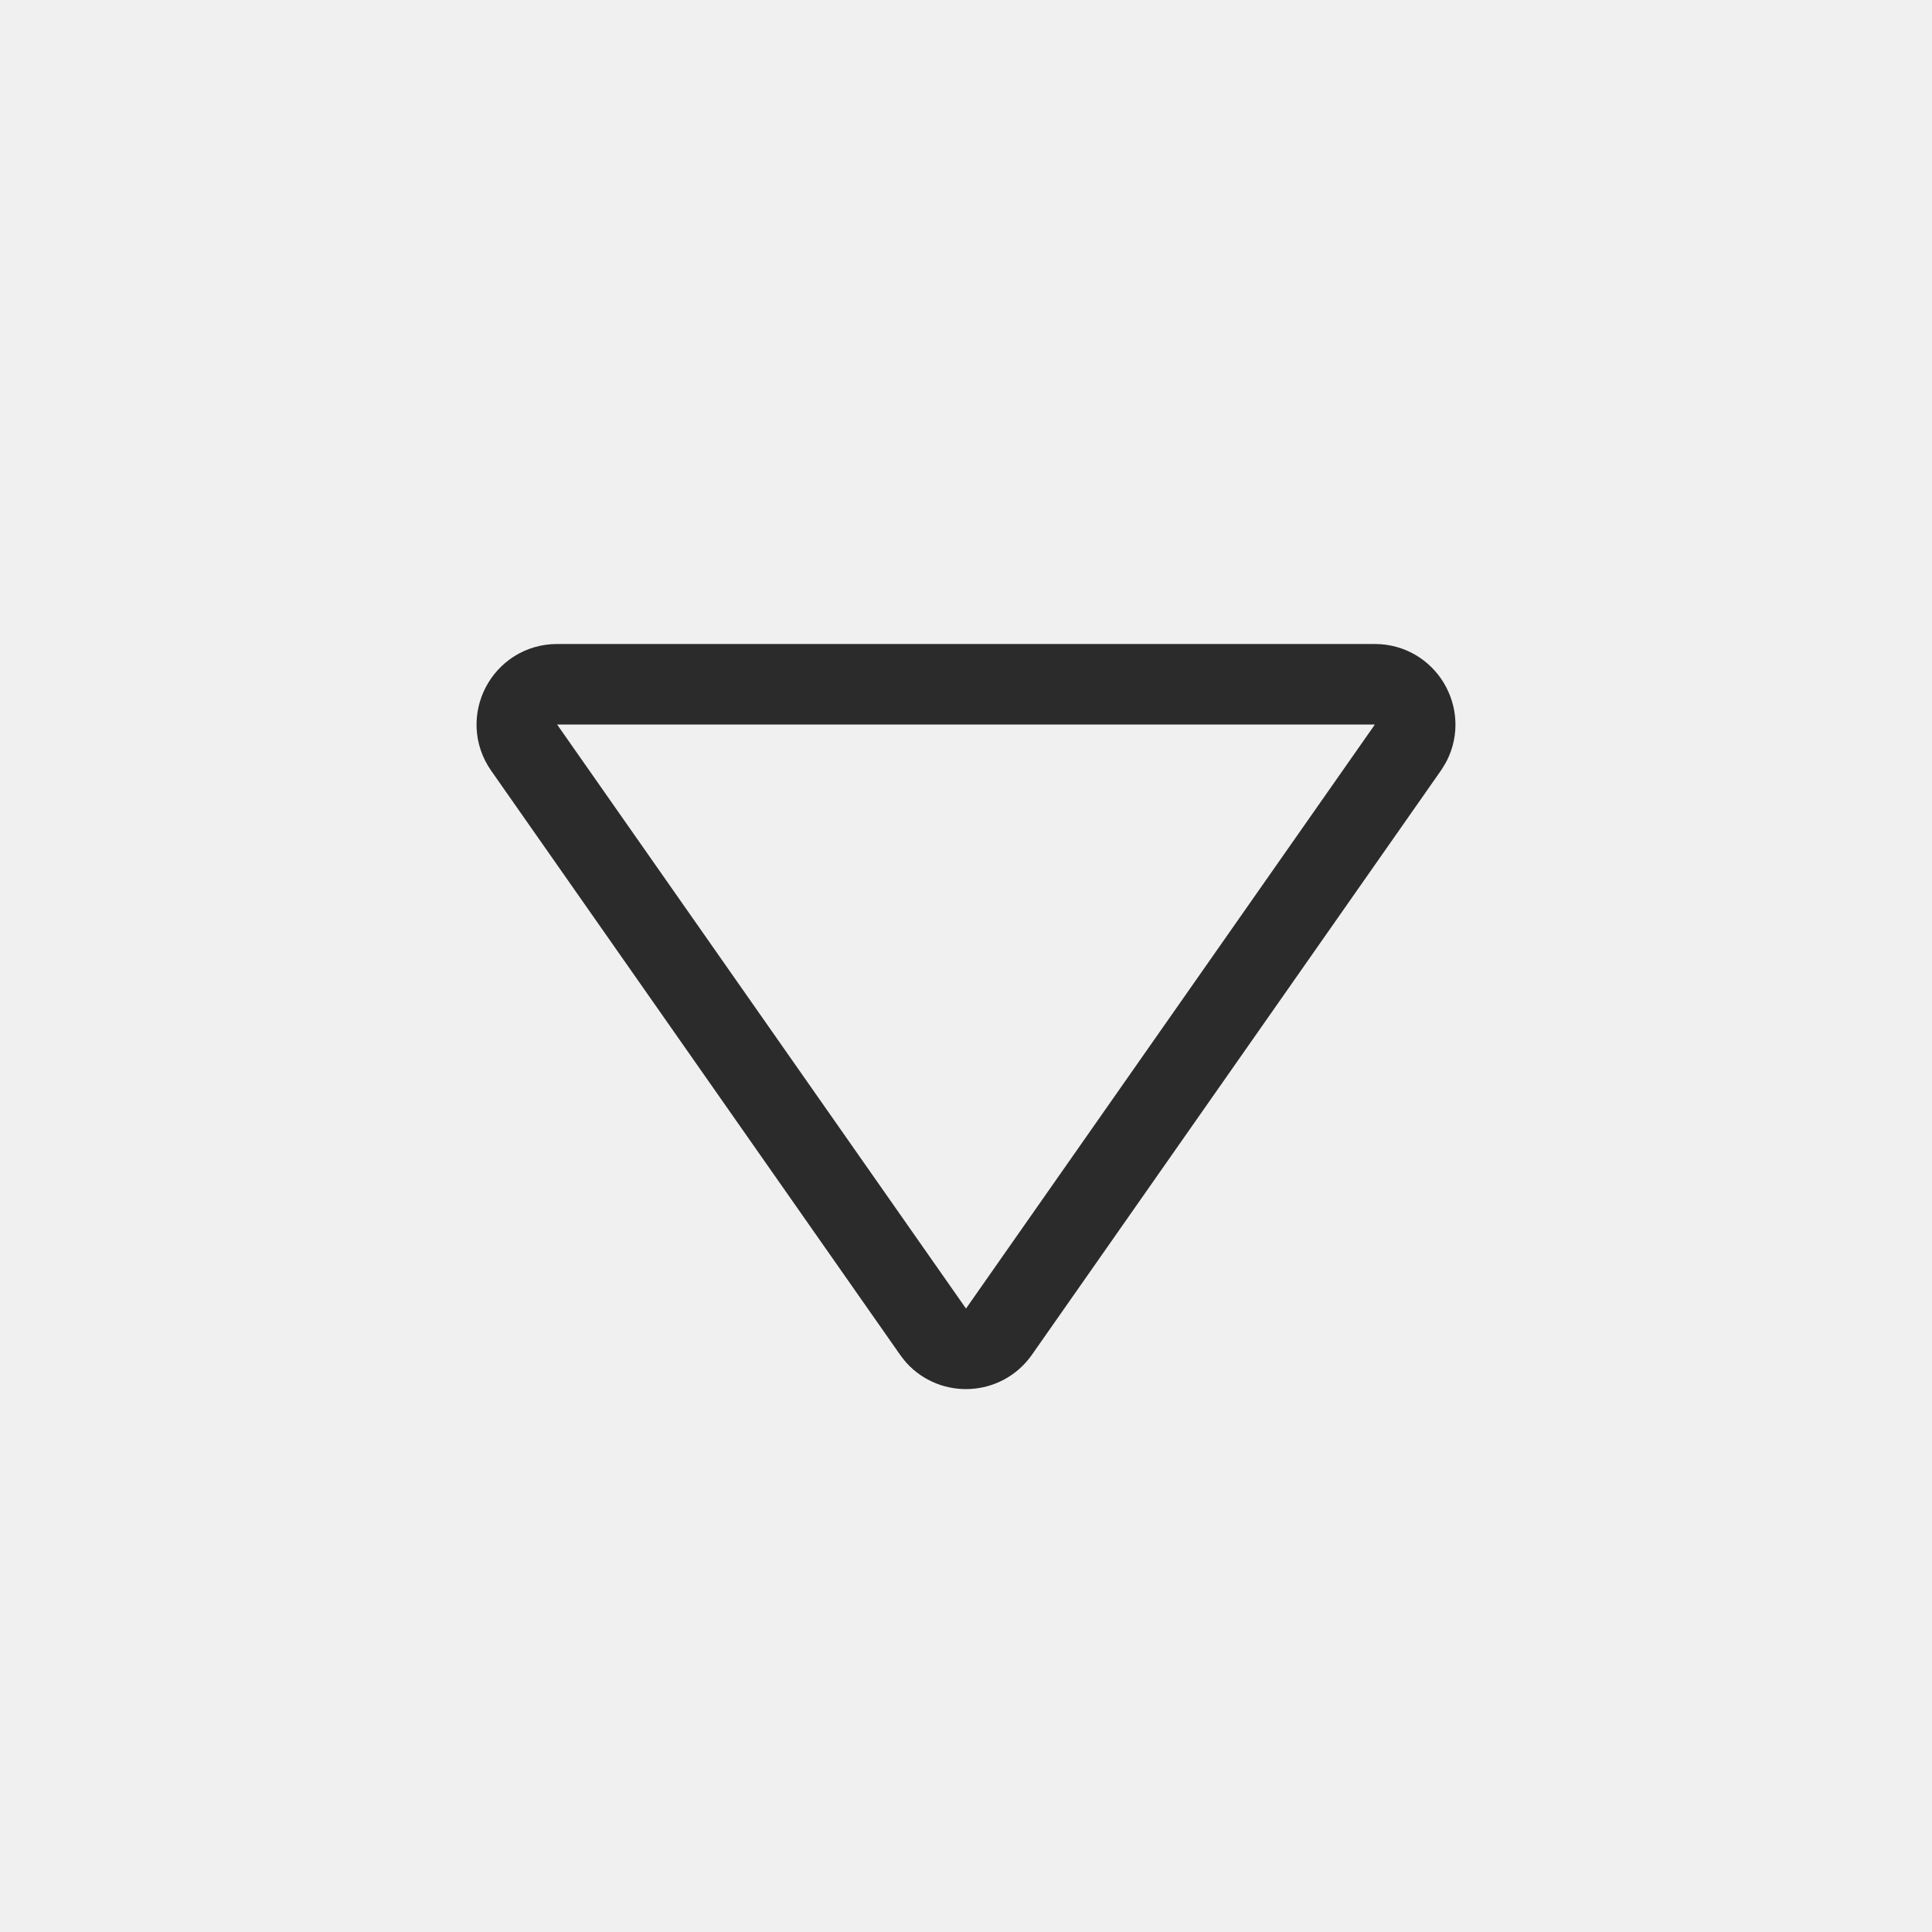
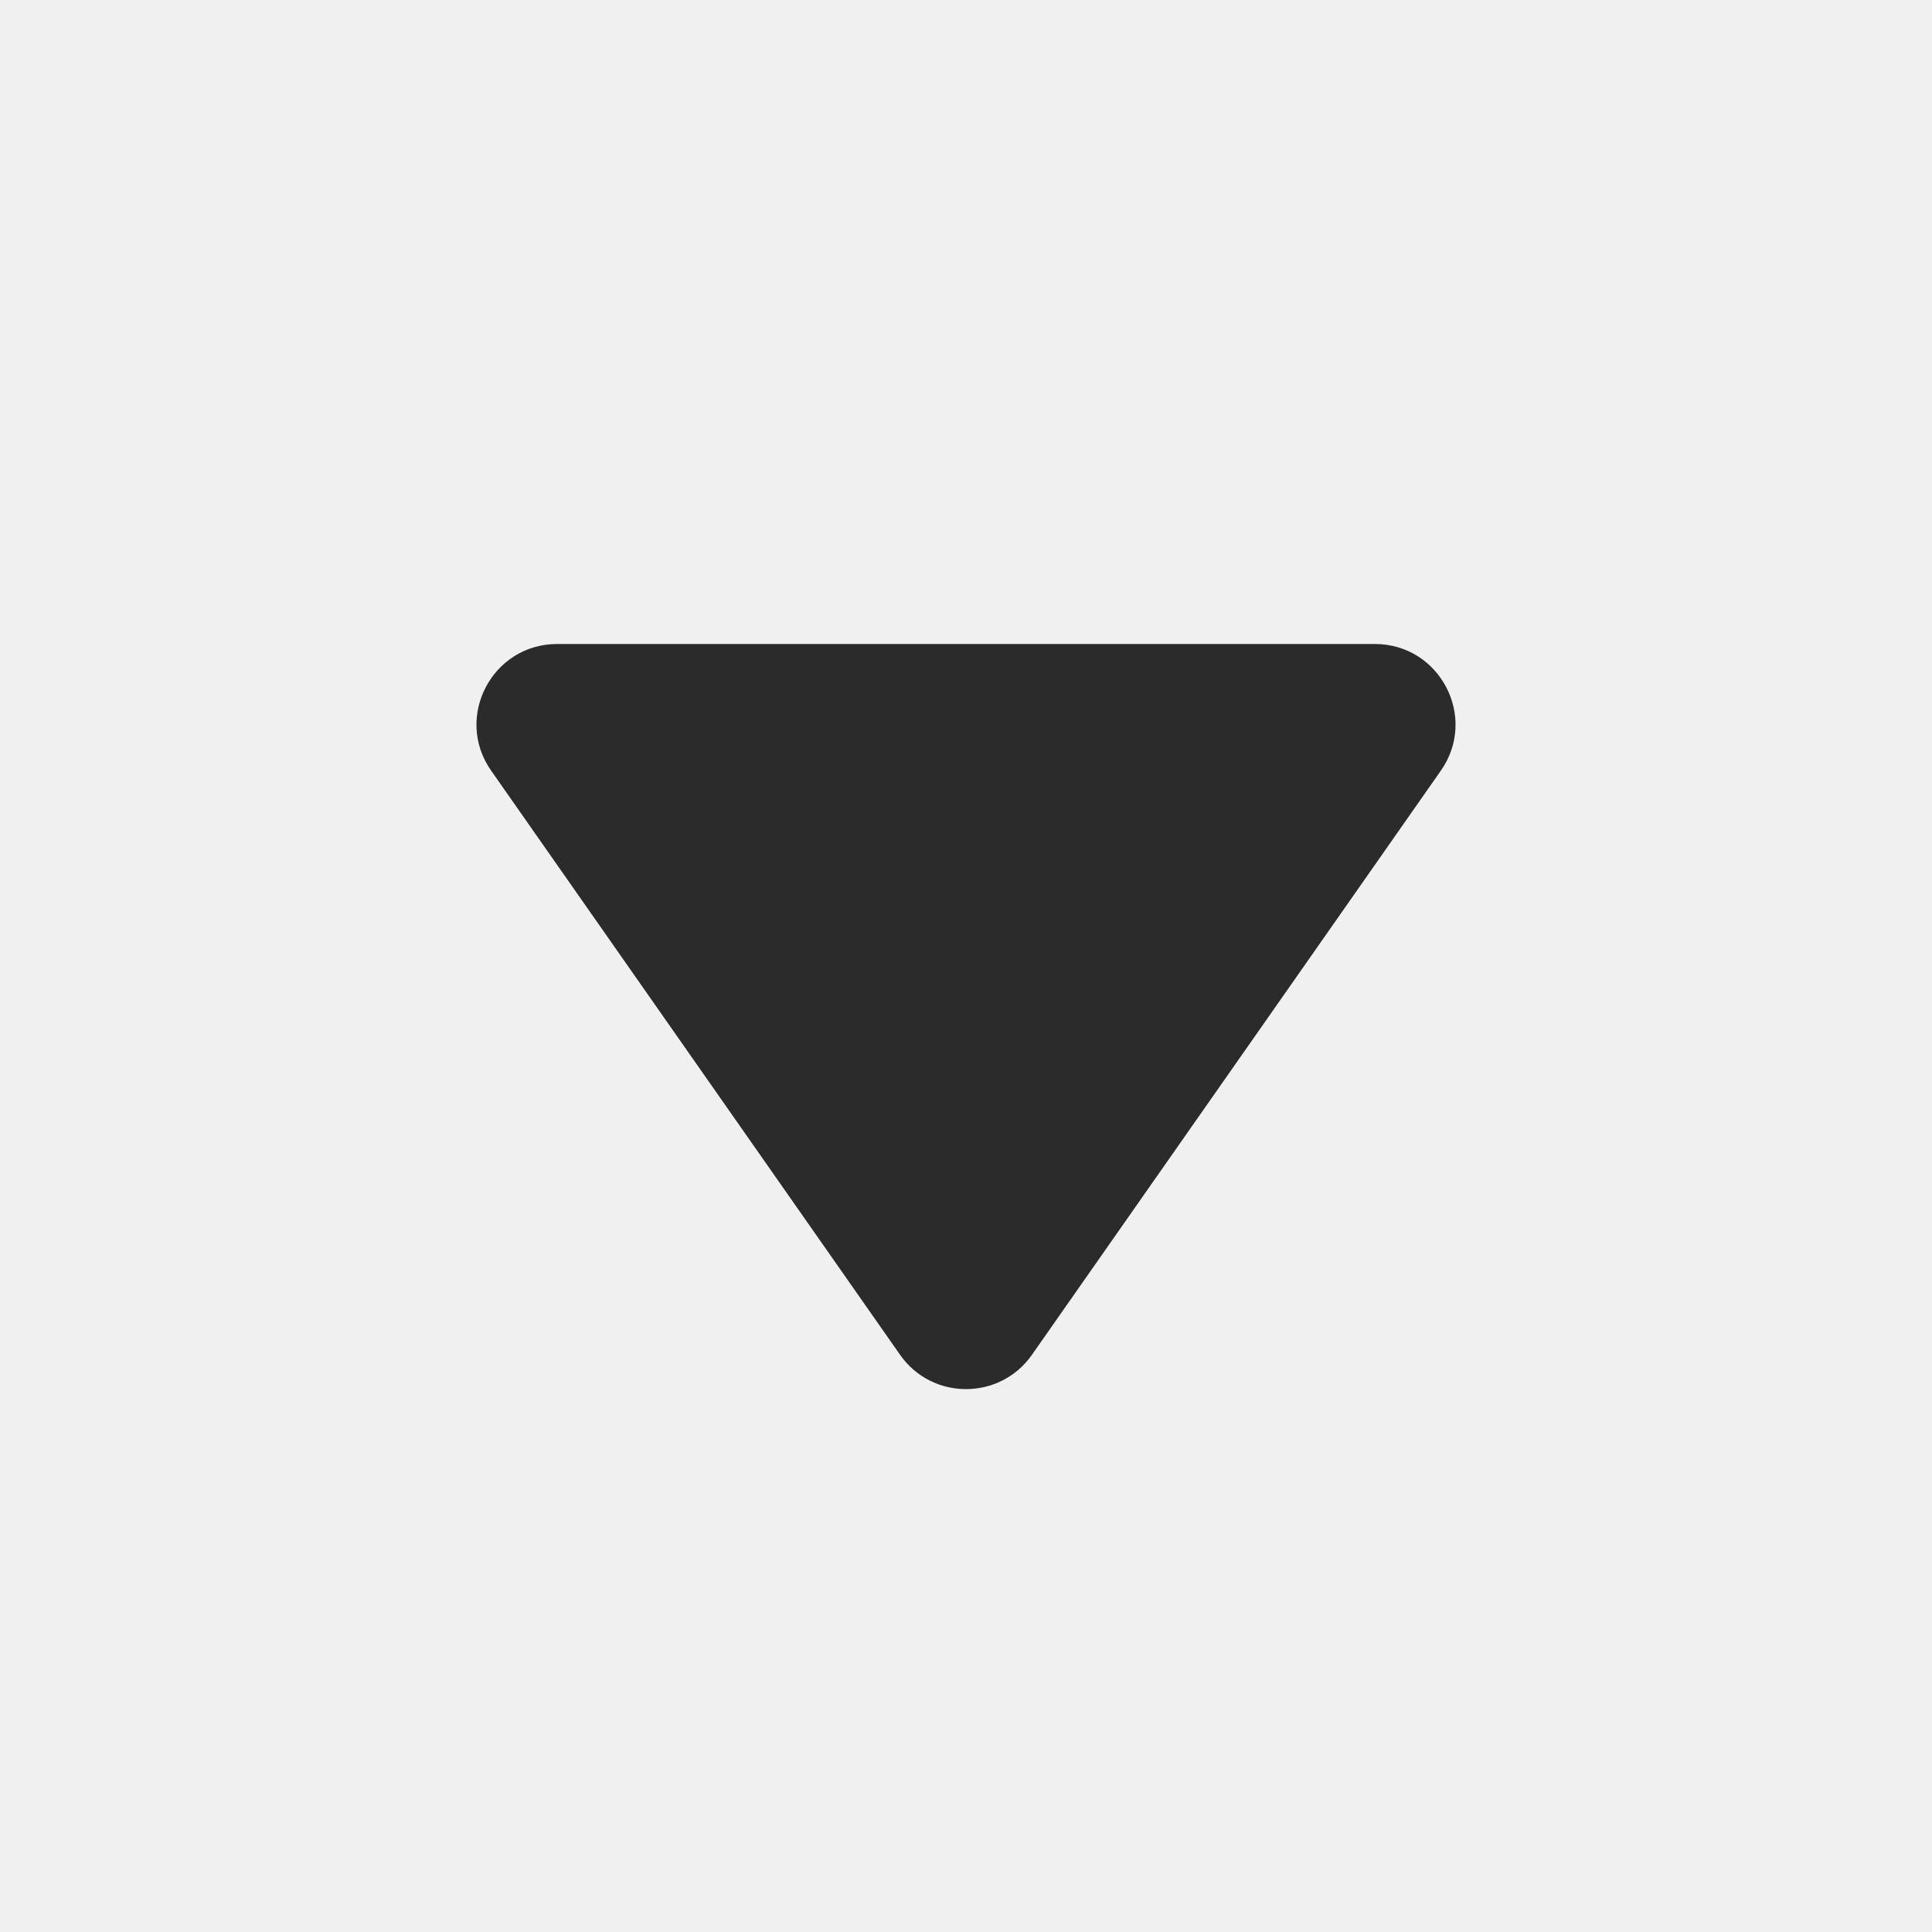
<svg xmlns="http://www.w3.org/2000/svg" width="24" height="24" viewBox="0 0 24 24" fill="none">
  <g clip-path="url(#clip0_350_2862)">
-     <path d="M6.511 9.287C6.279 8.956 6.516 8.5 6.921 8.5L17.079 8.5C17.458 8.5 17.691 8.901 17.527 9.224L17.489 9.287L12.409 16.543C12.222 16.809 11.841 16.826 11.63 16.593L11.591 16.543L6.511 9.287Z" stroke="#2B2B2B" stroke-linecap="round" stroke-linejoin="round" />
+     <path d="M11.181 16.83L6.101 9.573C5.637 8.911 6.112 8 6.921 8L17.079 8C17.888 8 18.363 8.911 17.899 9.573L12.819 16.83C12.421 17.398 11.579 17.398 11.181 16.83Z" fill="#2B2B2B" />
  </g>
  <defs>
    <clipPath id="clip0_350_2862">
      <rect width="24" height="24" fill="white" />
    </clipPath>
  </defs>
</svg>
